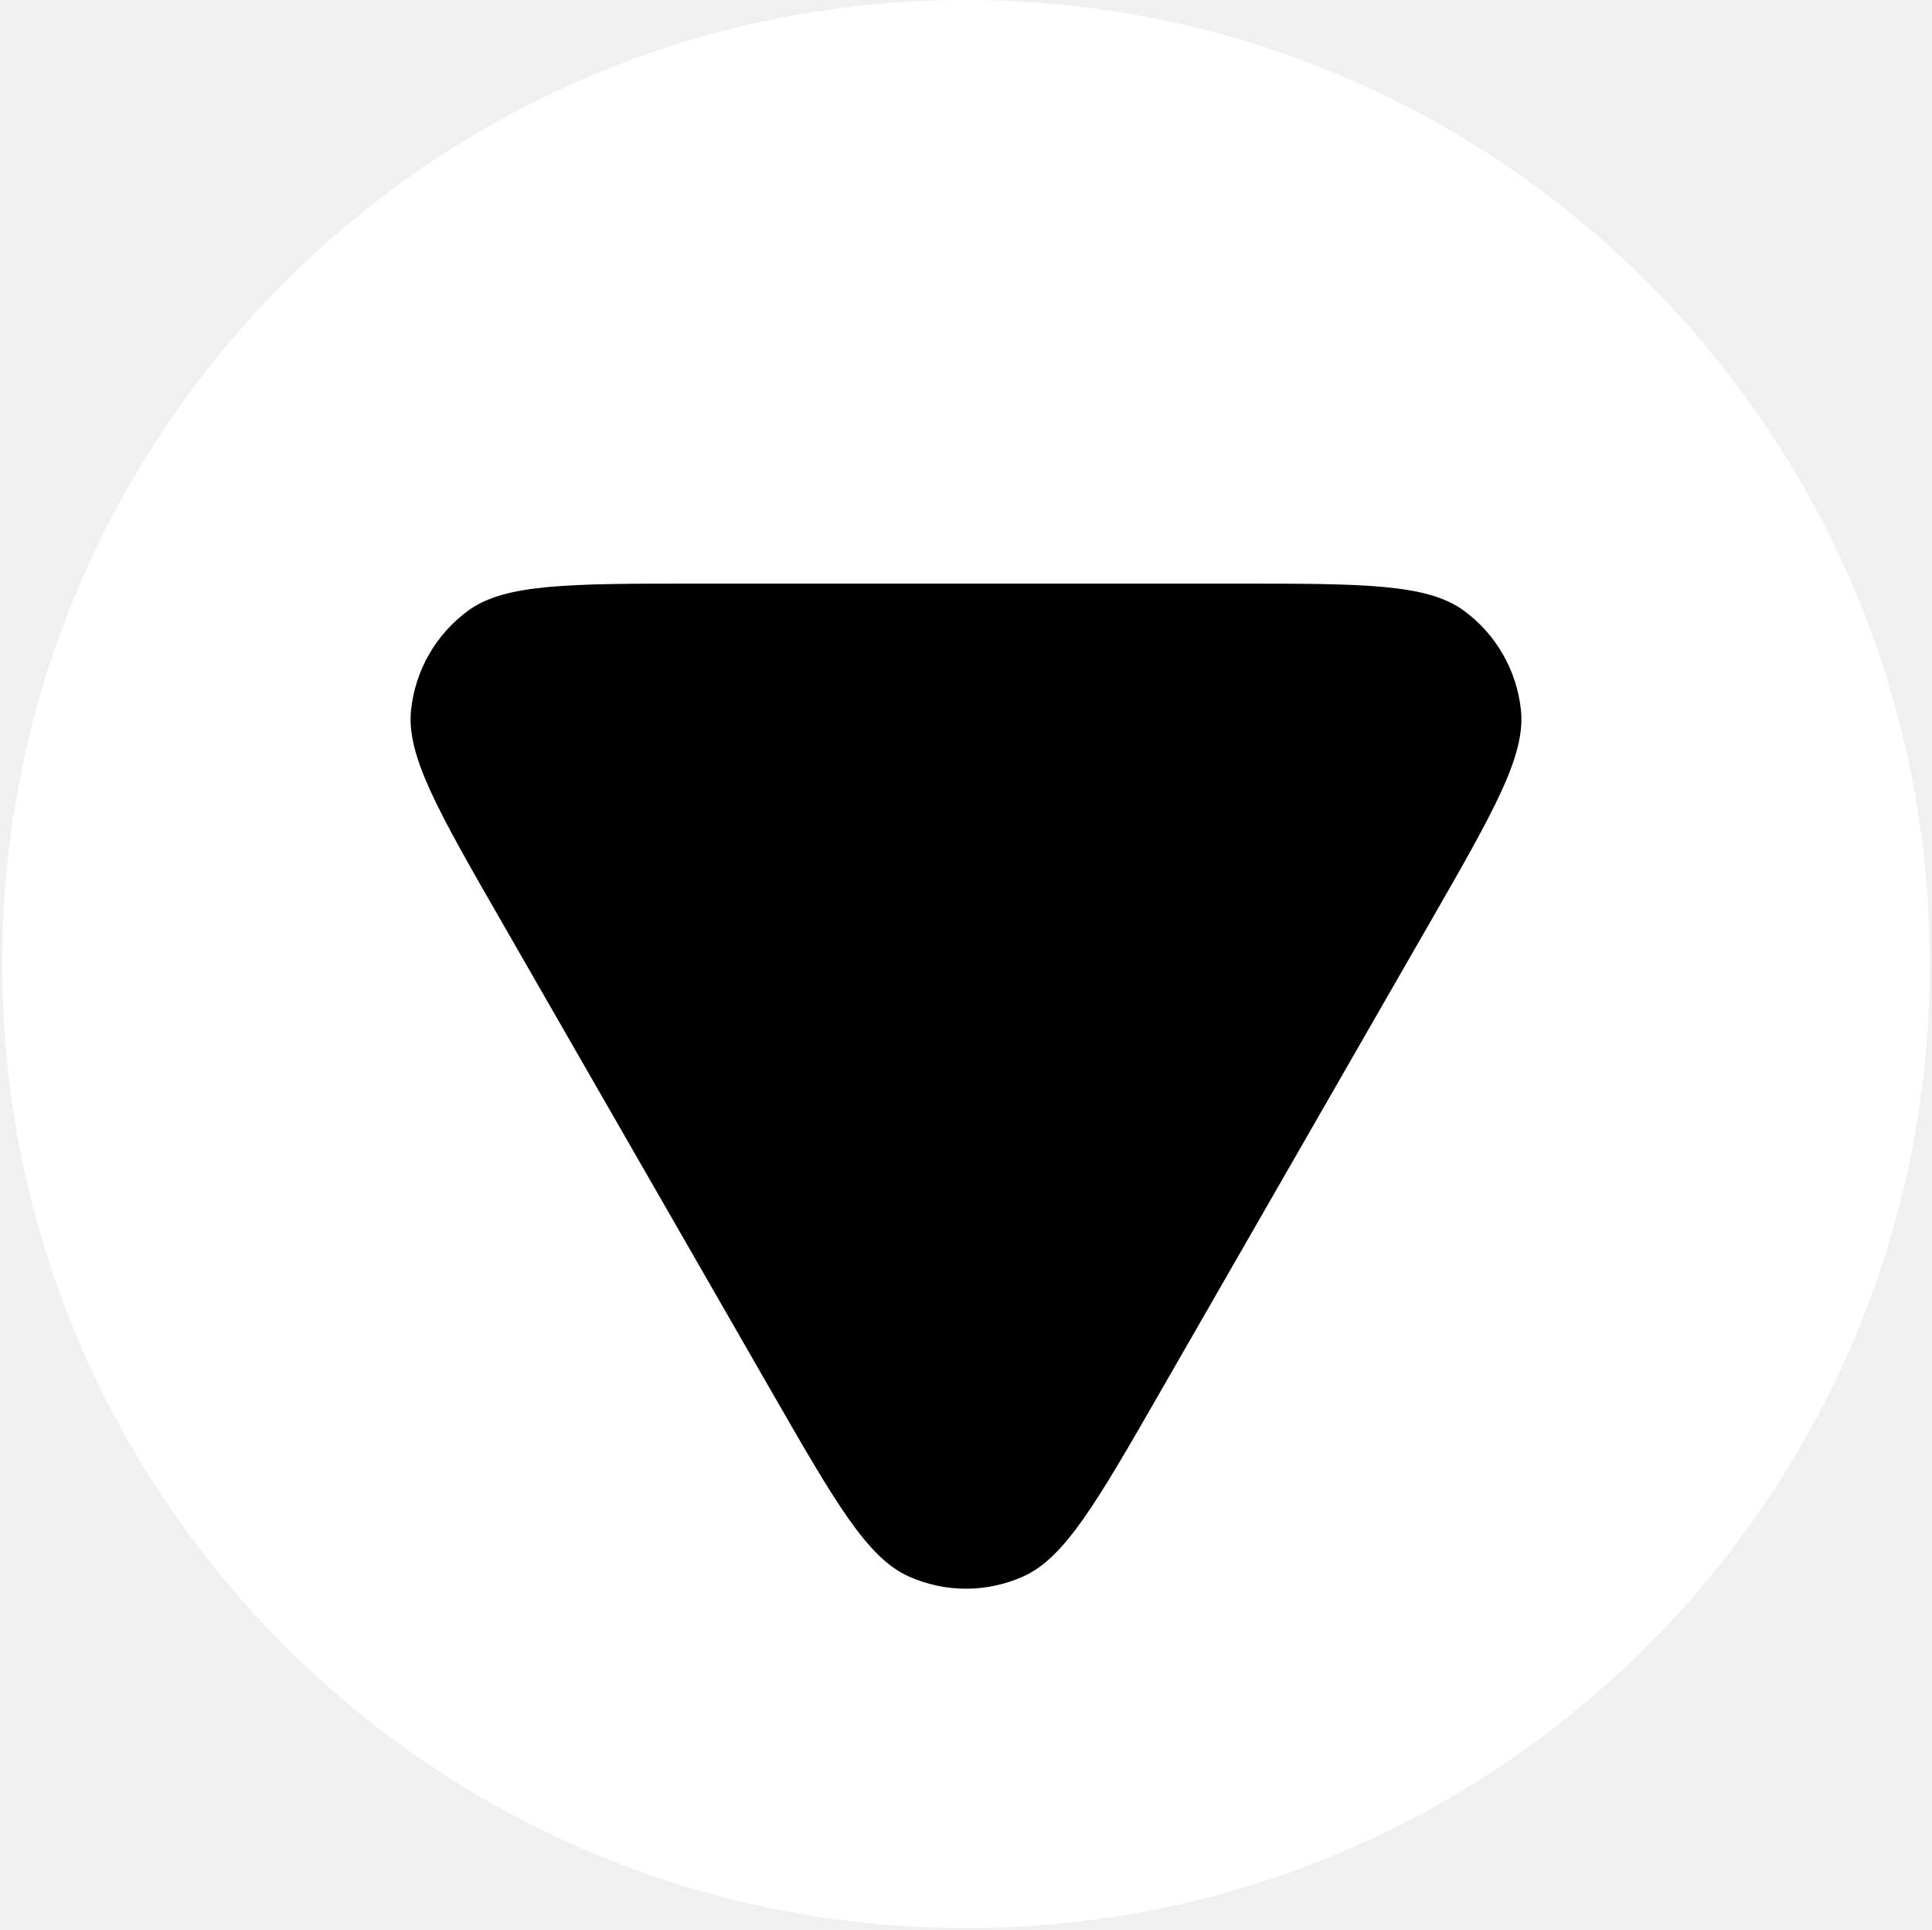
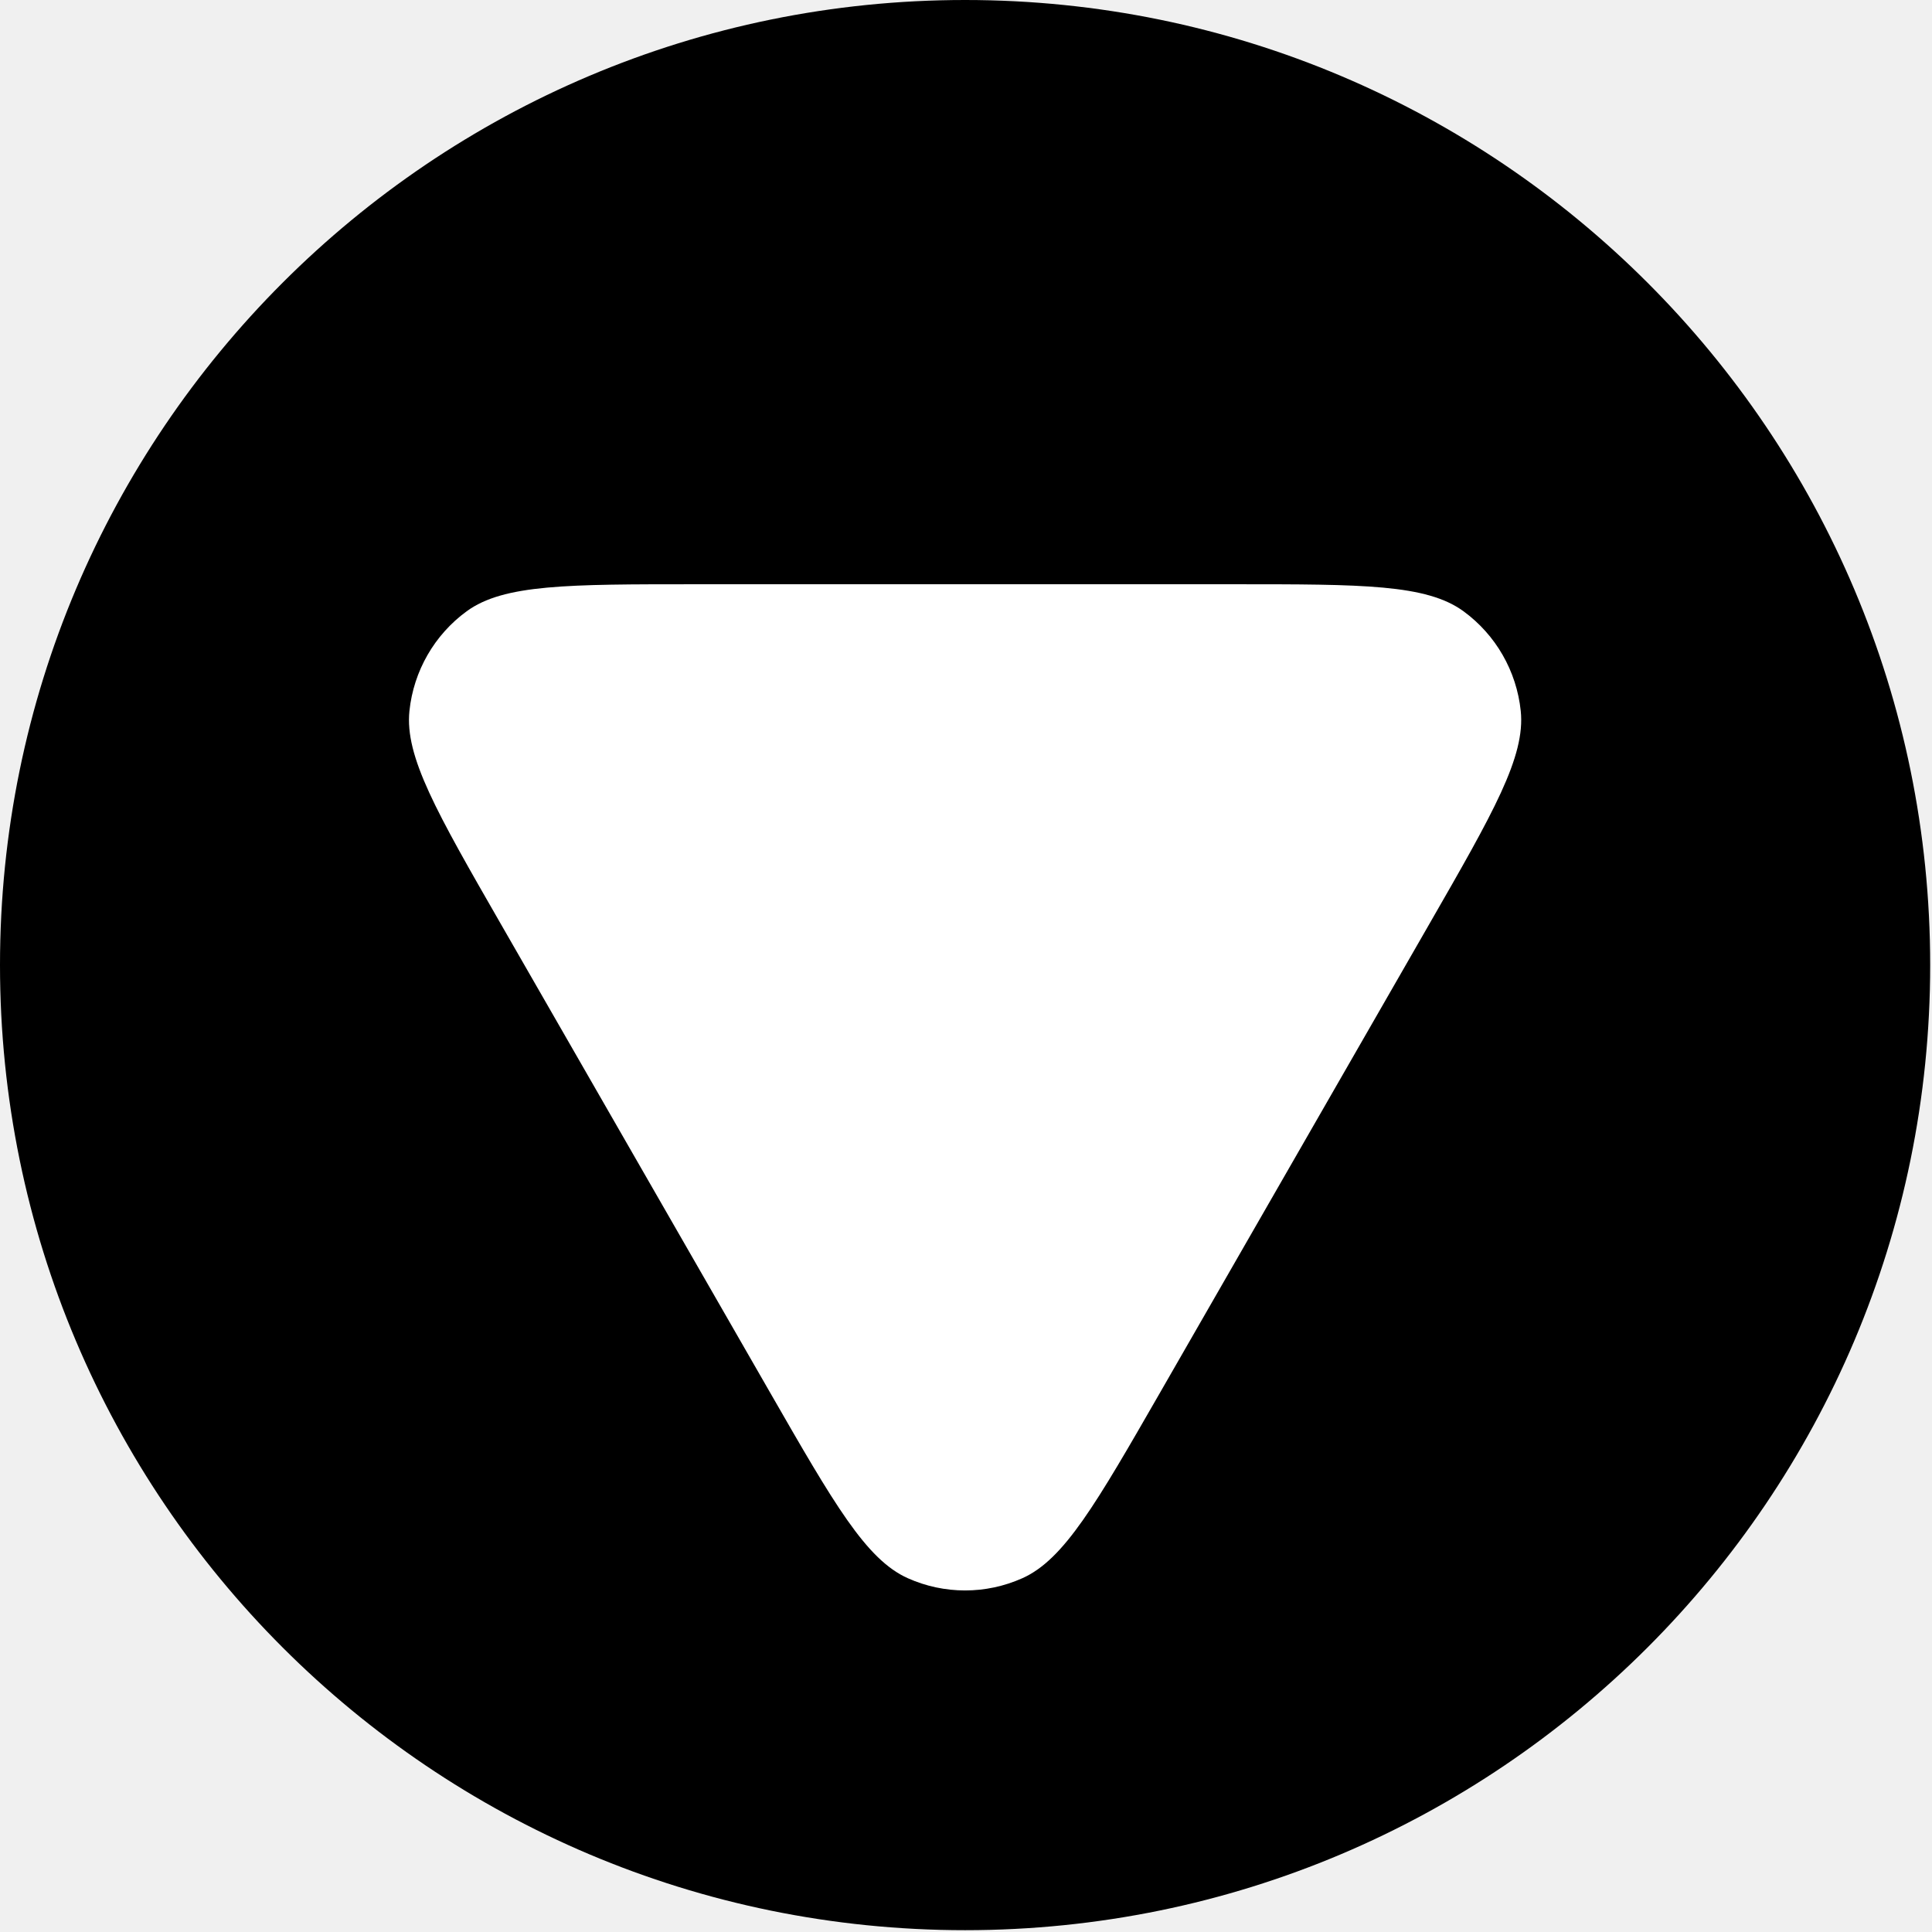
- <svg xmlns="http://www.w3.org/2000/svg" width="792" height="791" viewBox="0 0 792 791" fill="none">
-   <circle cx="396" cy="395.127" r="395.127" fill="white" />
-   <path d="M475.867 570.087C449.658 615.697 436.553 638.503 419.444 646.156C404.521 652.832 387.479 652.832 372.556 646.156C355.447 638.503 342.343 615.697 316.133 570.087L205.862 378.19C179.653 332.579 166.548 309.774 168.506 291.061C170.213 274.738 178.734 259.91 191.95 250.263C207.101 239.203 233.31 239.203 285.729 239.203L506.271 239.203C558.69 239.203 584.899 239.203 600.05 250.263C613.266 259.91 621.787 274.738 623.494 291.061C625.452 309.774 612.347 332.579 586.138 378.19L475.867 570.087Z" fill="black" />
+ <svg xmlns="http://www.w3.org/2000/svg" width="791" height="791" viewBox="0 0 791 791" fill="none">
+   <circle cx="395.127" cy="395.127" r="395.127" fill="black" />
+   <path d="M474.994 570.087C448.784 615.697 435.68 638.503 418.571 646.156C403.648 652.832 386.606 652.832 371.683 646.156C354.574 638.503 341.469 615.697 315.26 570.087L204.989 378.19C178.78 332.579 165.675 309.774 167.633 291.061C169.34 274.738 177.861 259.91 191.077 250.263C206.228 239.203 232.437 239.203 284.856 239.203L505.398 239.203C557.817 239.203 584.026 239.203 599.177 250.263C612.393 259.91 620.914 274.738 622.621 291.061C624.579 309.774 611.474 332.579 585.265 378.19L474.994 570.087Z" fill="white" />
</svg>
